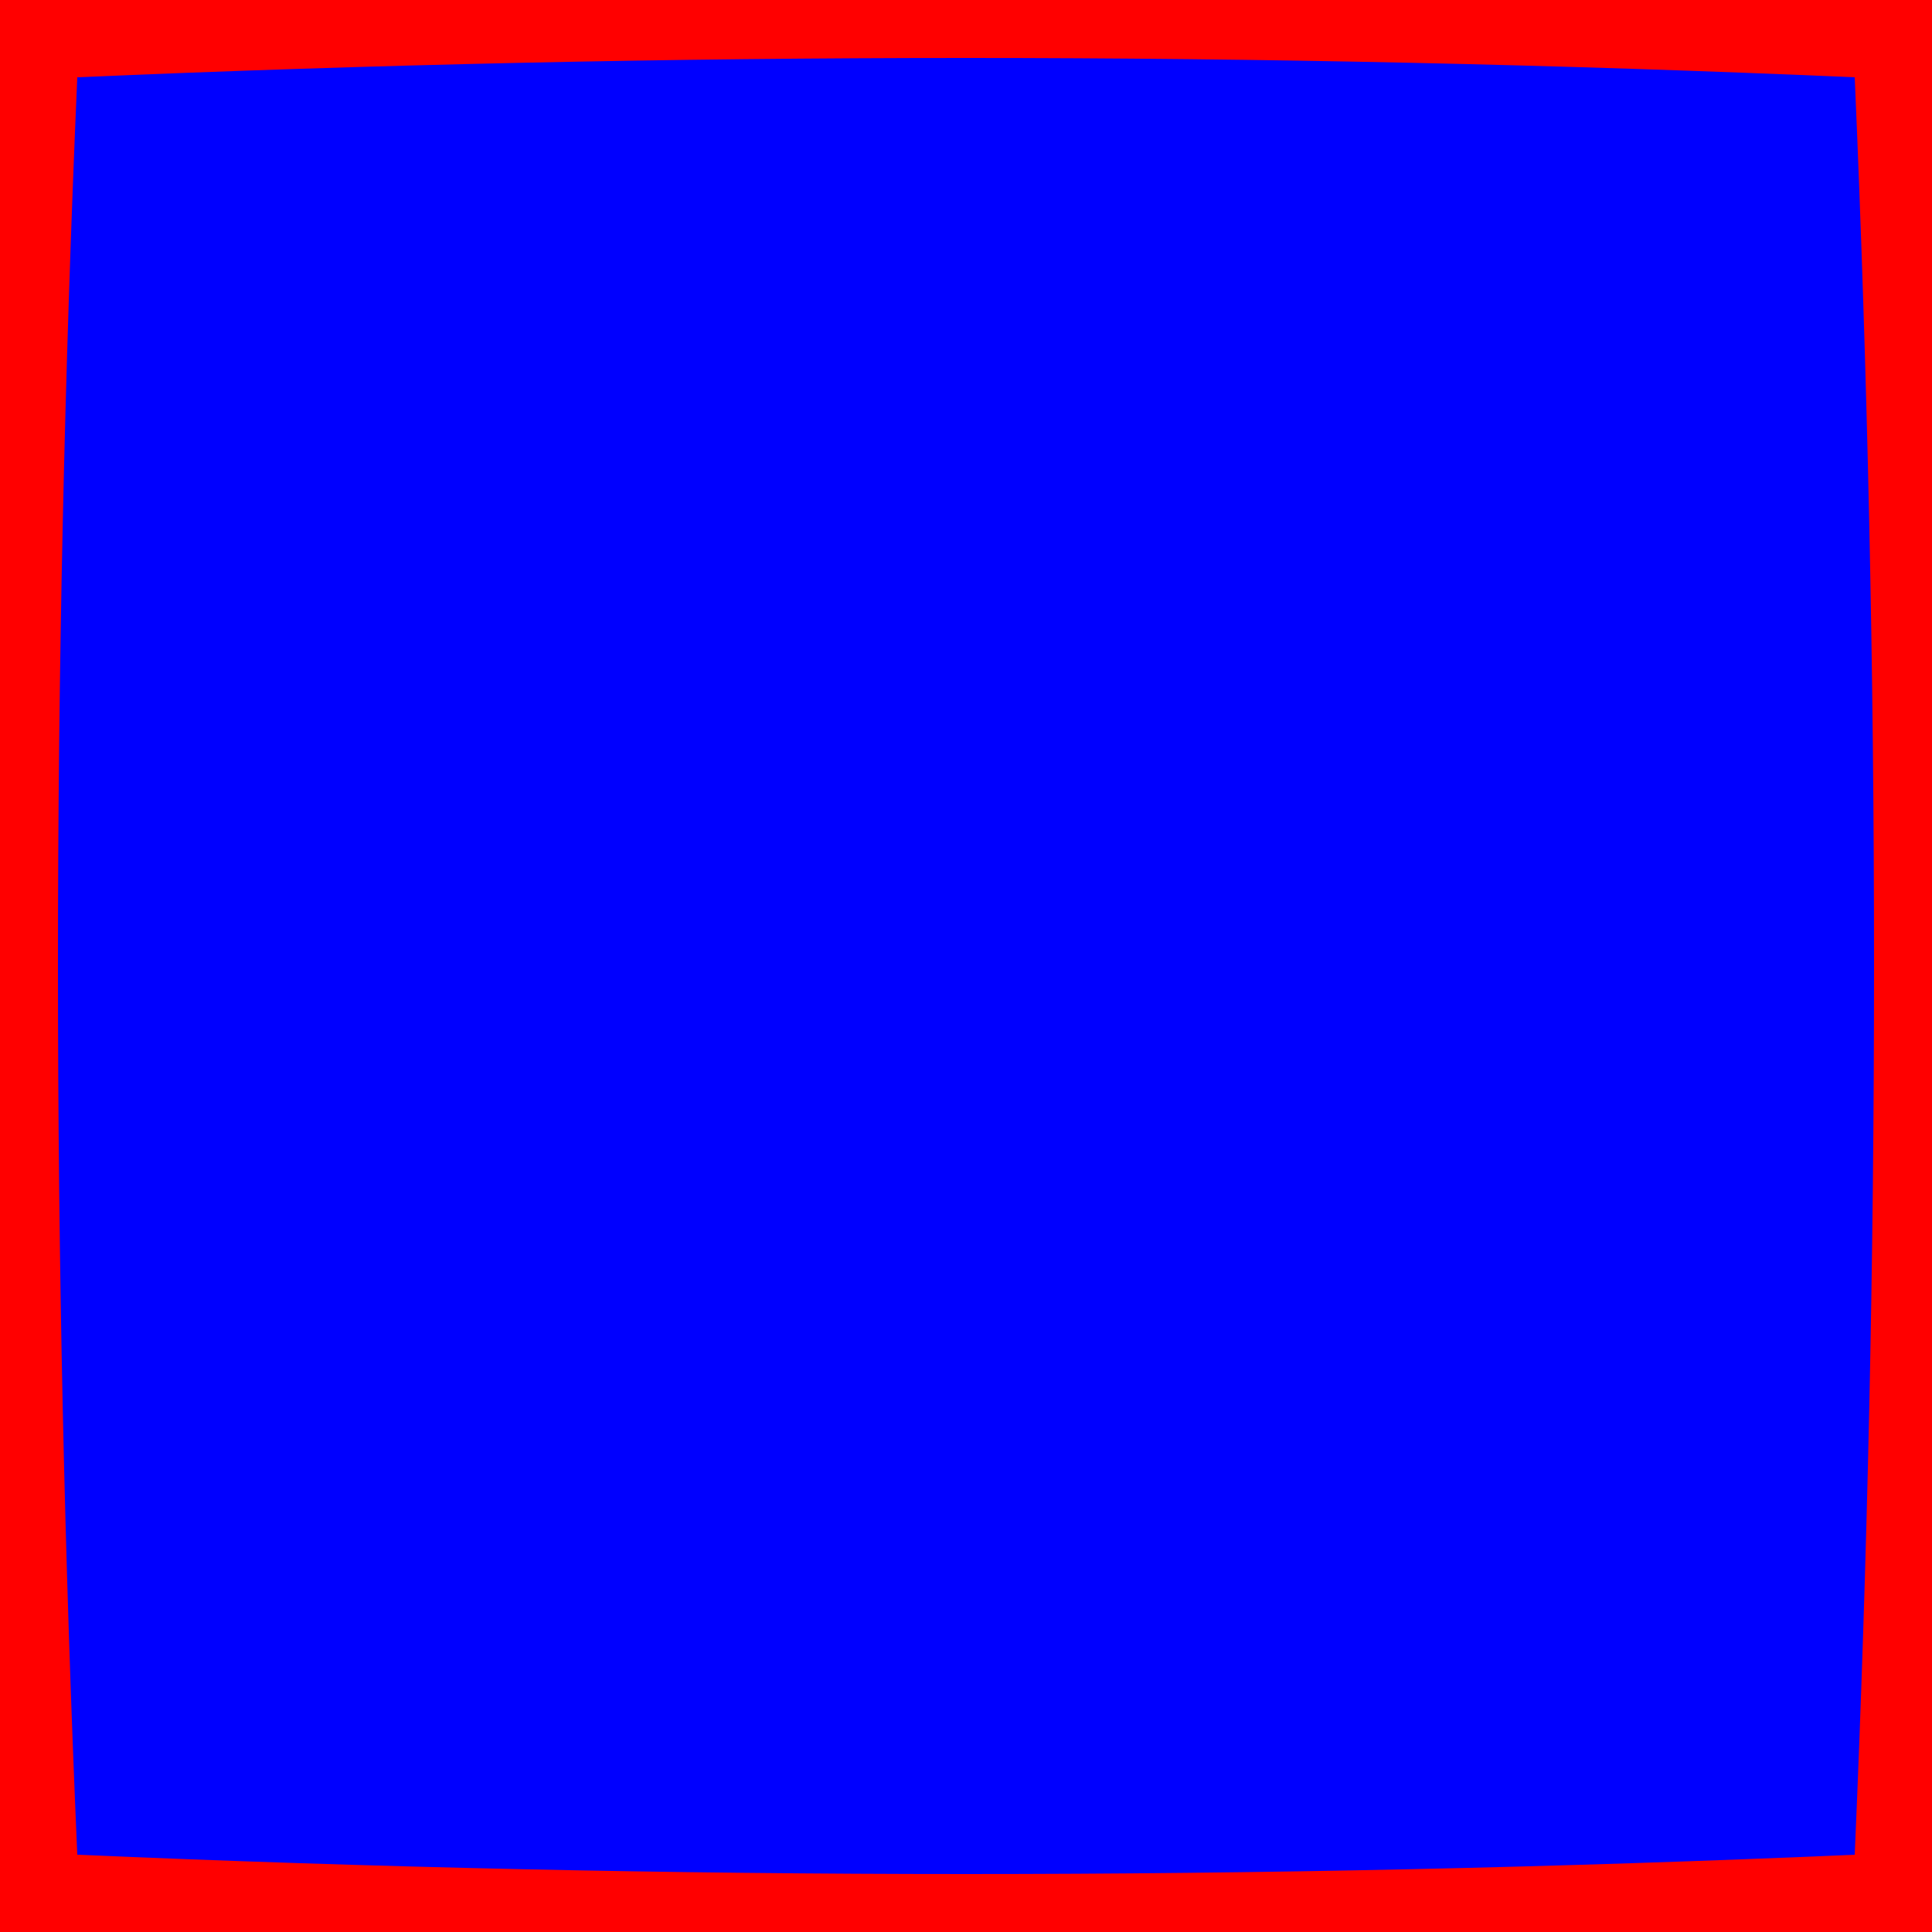
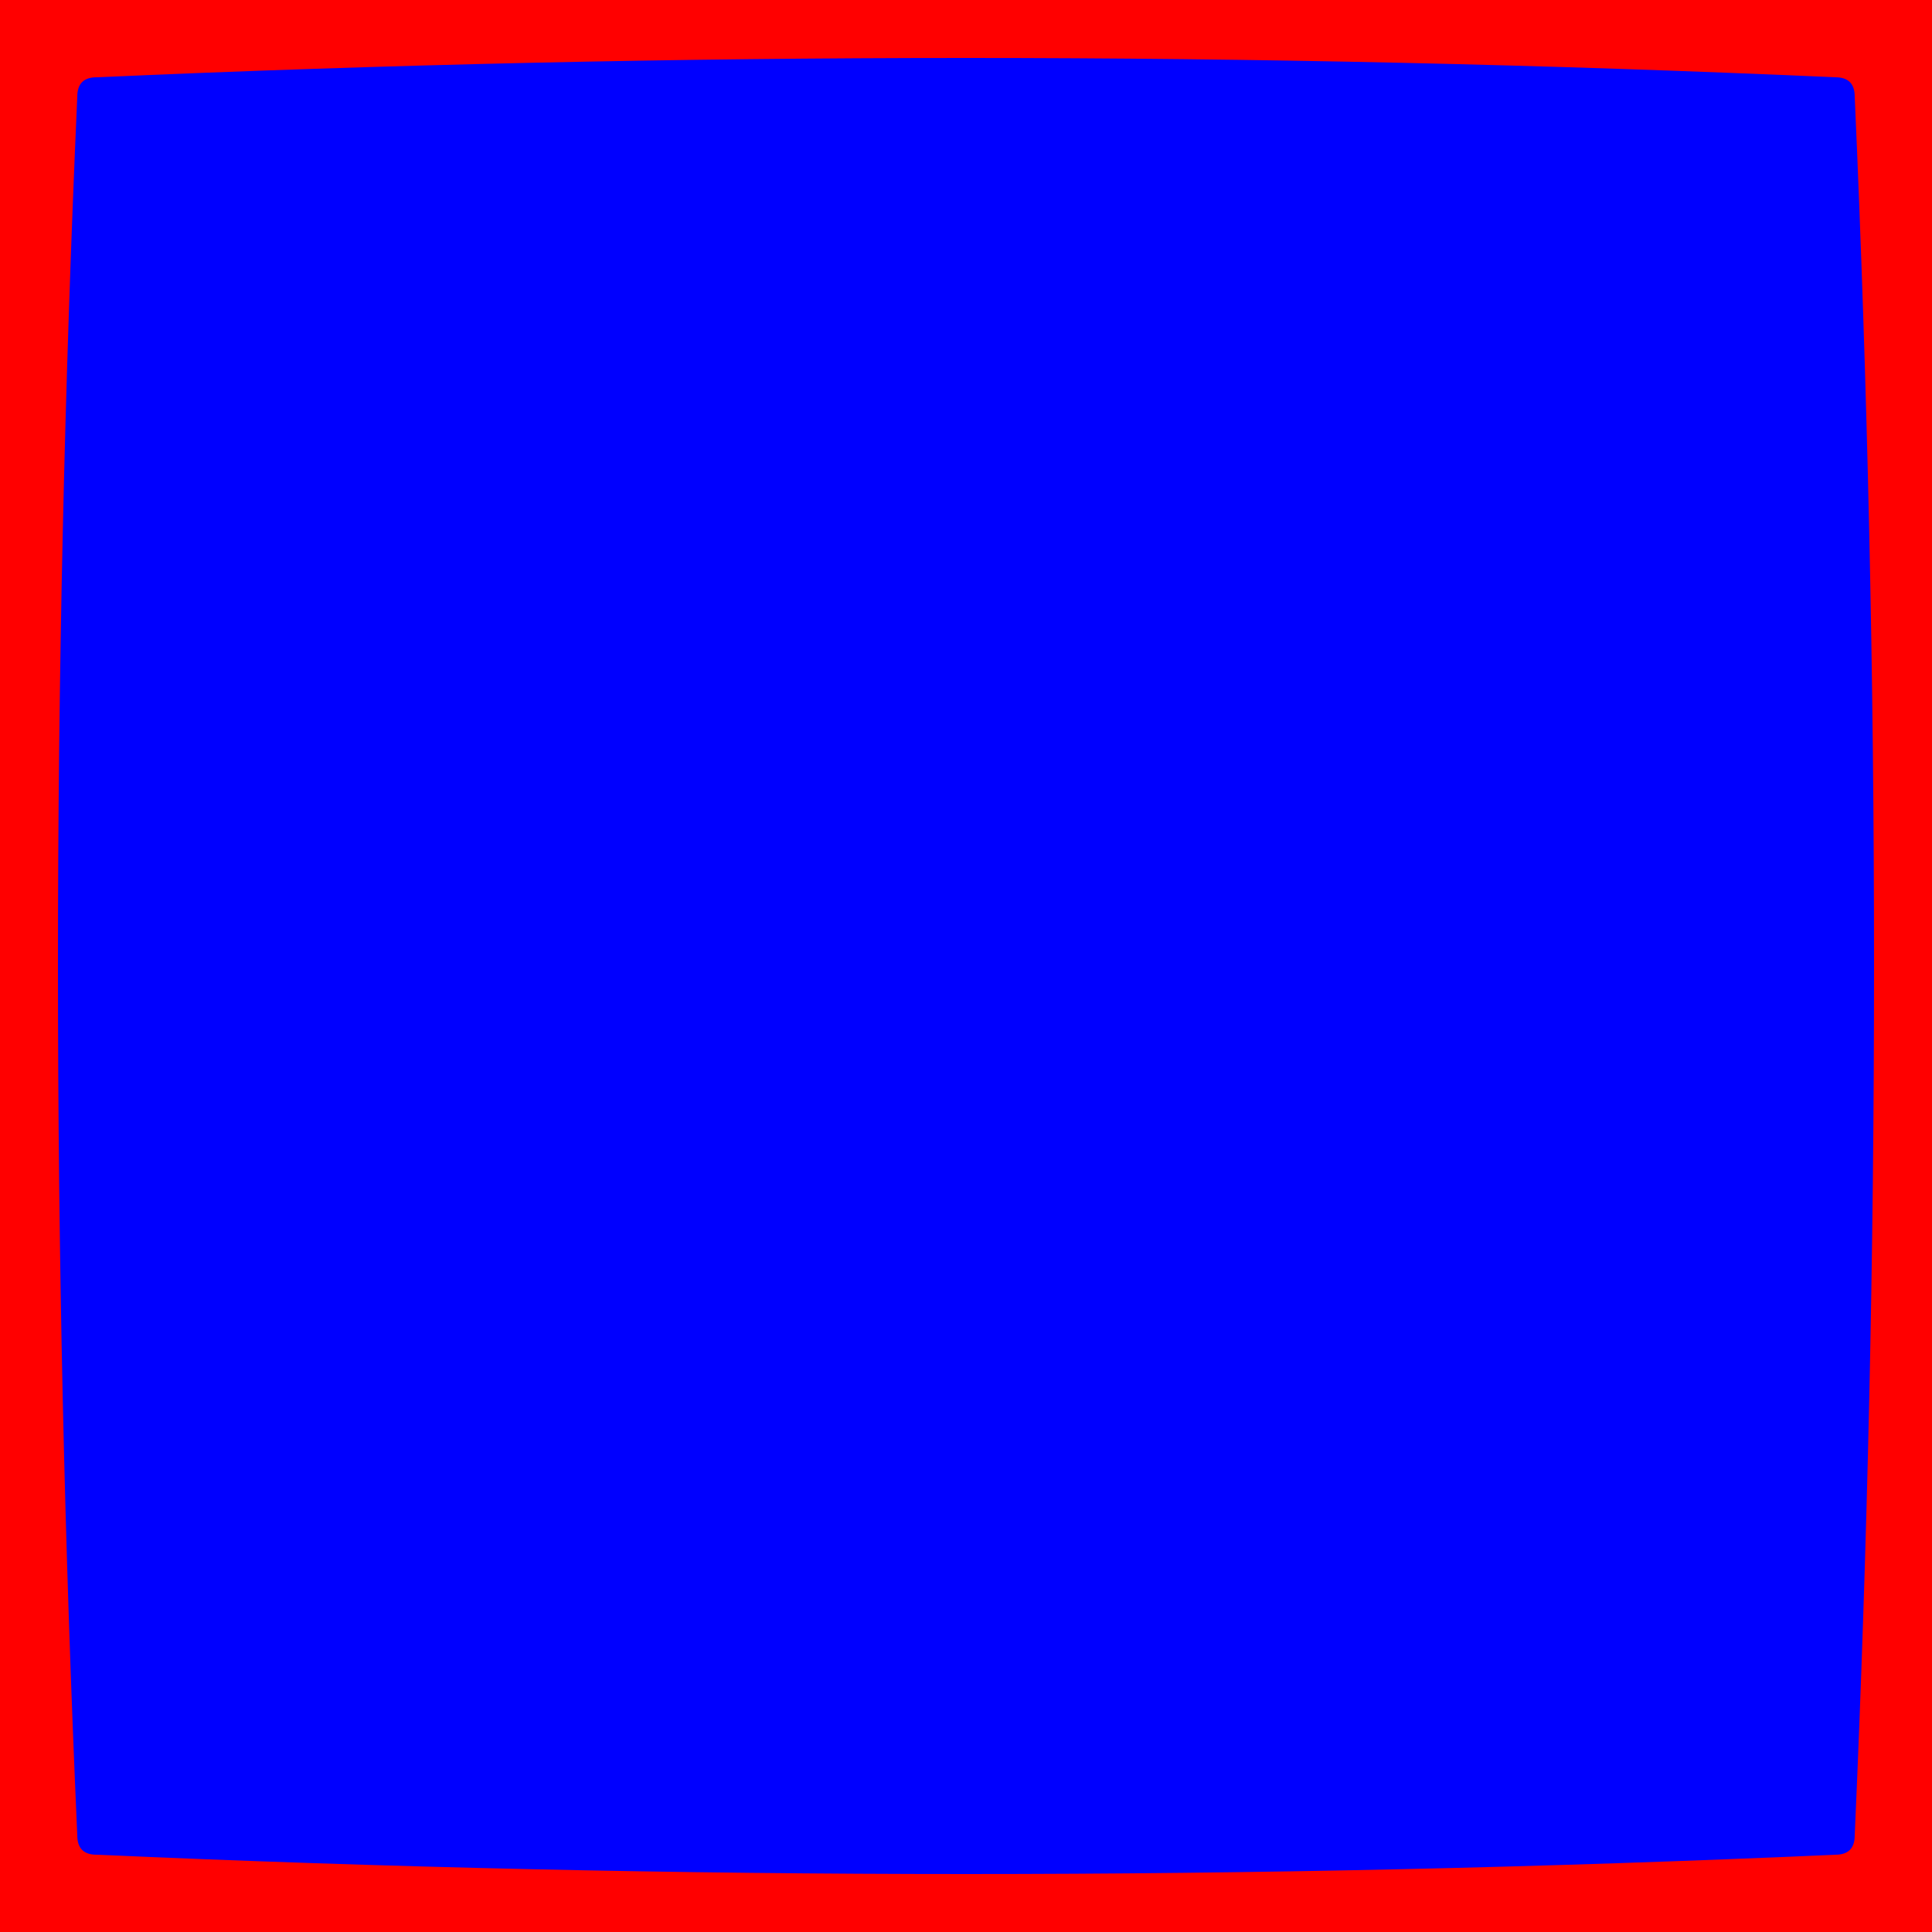
<svg xmlns="http://www.w3.org/2000/svg" viewBox="0 0 100 100">
  <rect fill="red" height="100" width="100" />
-   <path d="M 4 4 Q 50 2 96 4 Q 98 50 96 96 Q 50 98 4 96 Q 2 50 4 4 Z" fill="blue" />
+   <path d="M 4 5 Q 4 4 5 4 Q 50 2 95 4 Q 96 4 96 5 Q 98 50 96 95 Q 96 96 95 96 Q 50 98 5 96 Q 4 96 4 95 Q 2 50 4 5 Z" fill="blue" />
</svg>
